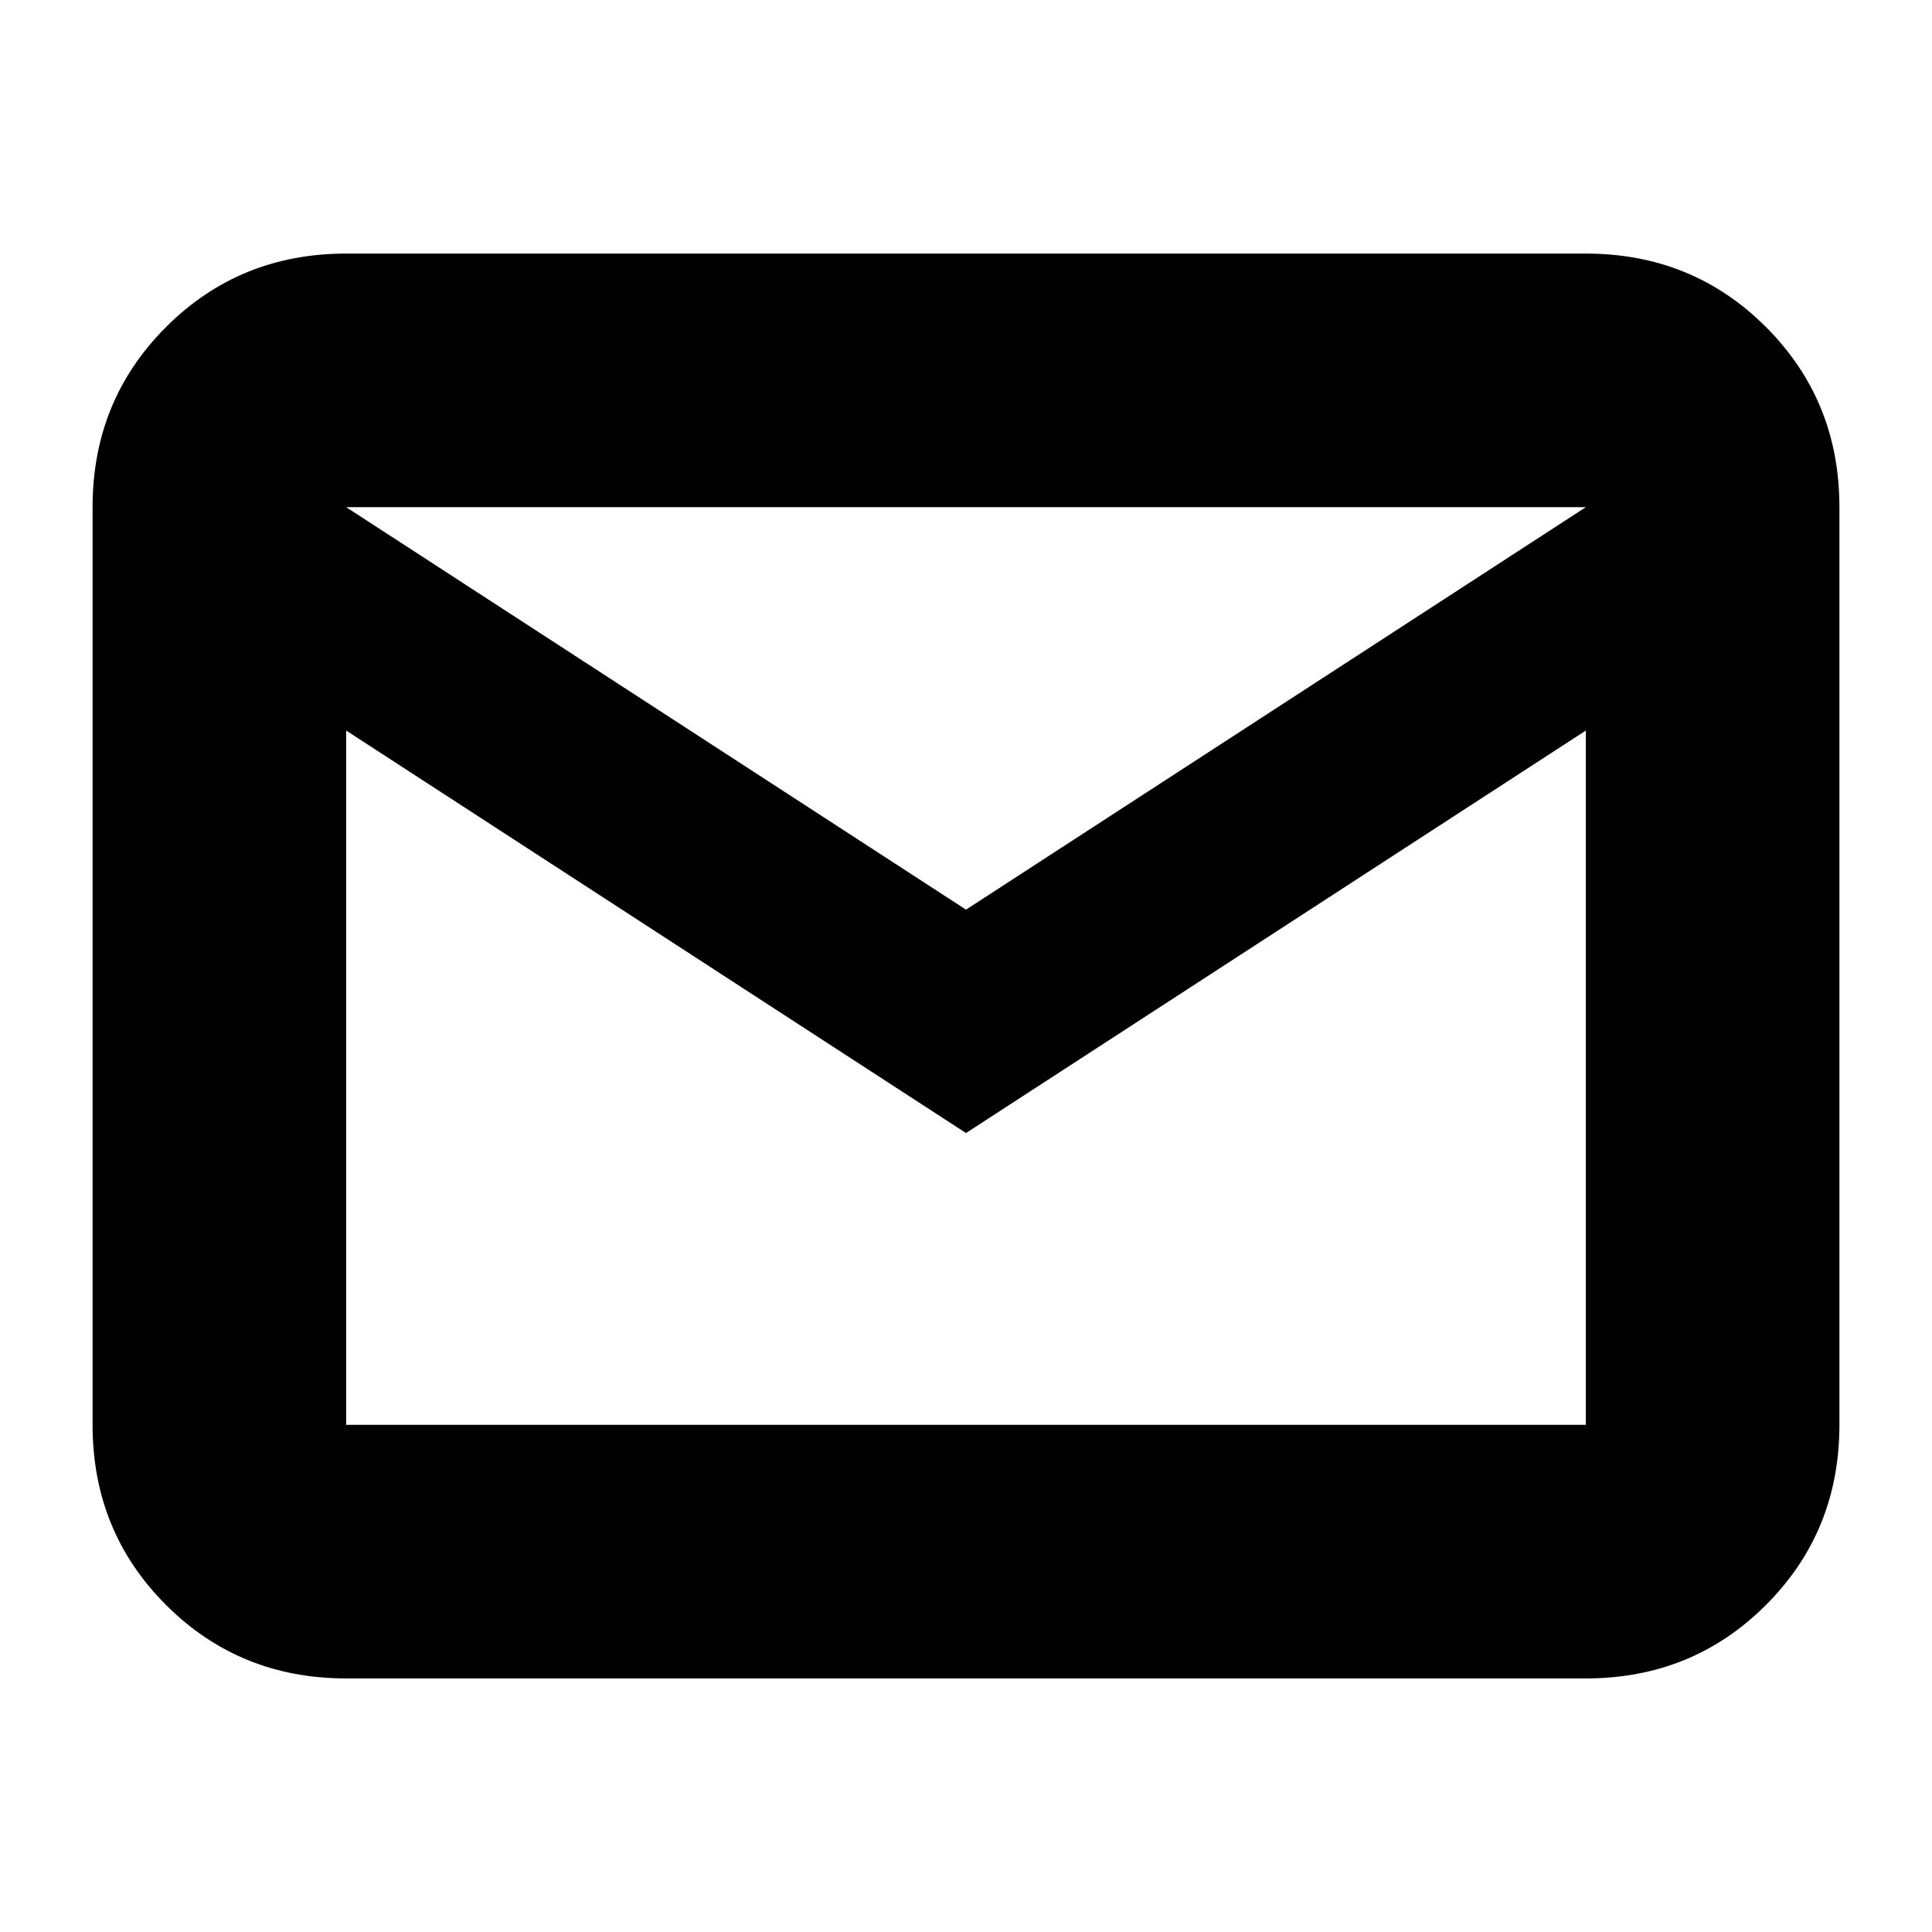
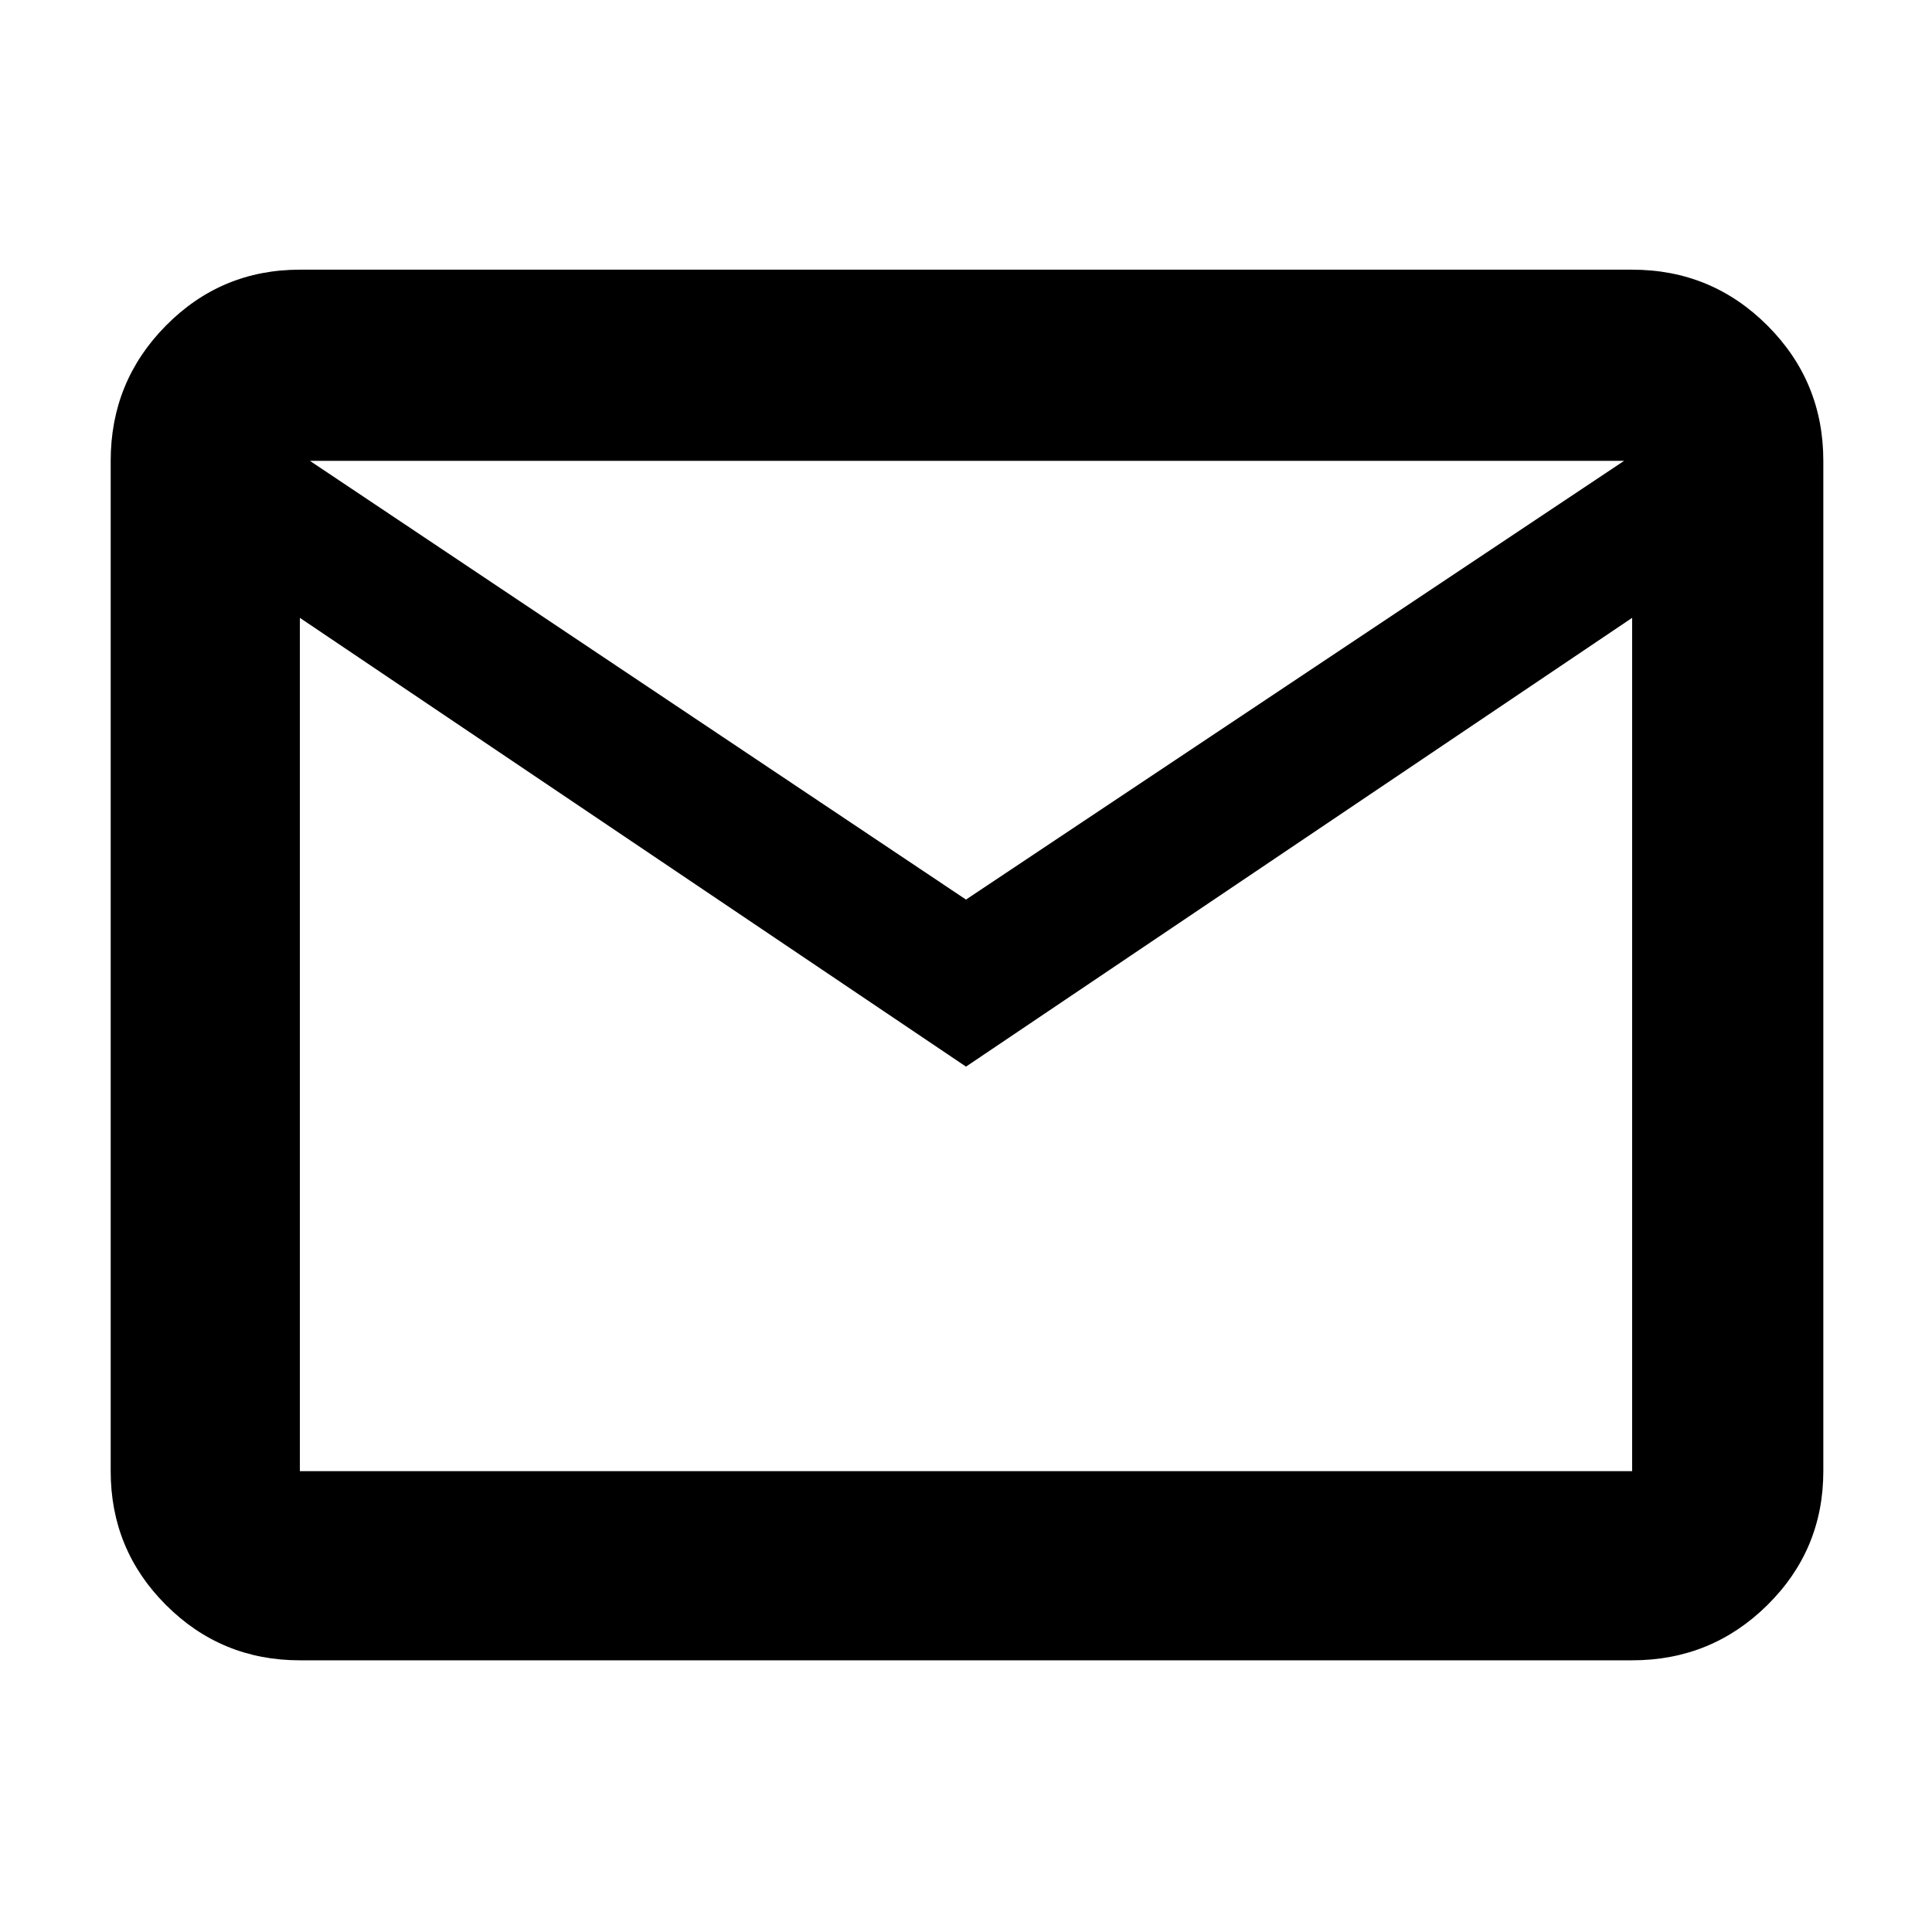
<svg xmlns="http://www.w3.org/2000/svg" height="24" viewBox="0 -960 960 960" width="24">
-   <path fill="currentColor" d="M172-126q-53 0-89.5-36.5T46-252v-456q0-53 36.5-89.5T172-834h616q53 0 89.5 36.5T914-708v456q0 53-36.5 89.5T788-126H172Zm308-271L172-597v345h616v-345L480-397Zm0-111 308-200H172l308 200Zm-308-89v-111 456-345Z" />
+   <path fill="currentColor" d="M149-135q-39.05 0-66.53-27.48Q55-189.95 55-229v-502q0-39.46 27.47-67.23Q109.95-826 149-826h662q39.46 0 67.23 27.77Q906-770.46 906-731v502q0 39.05-27.77 66.52Q850.46-135 811-135H149Zm331-295L149-653v424h662v-424L480-430Zm0-83 327-218H154l326 218ZM149-653v-78 502-424Z" />
</svg>
